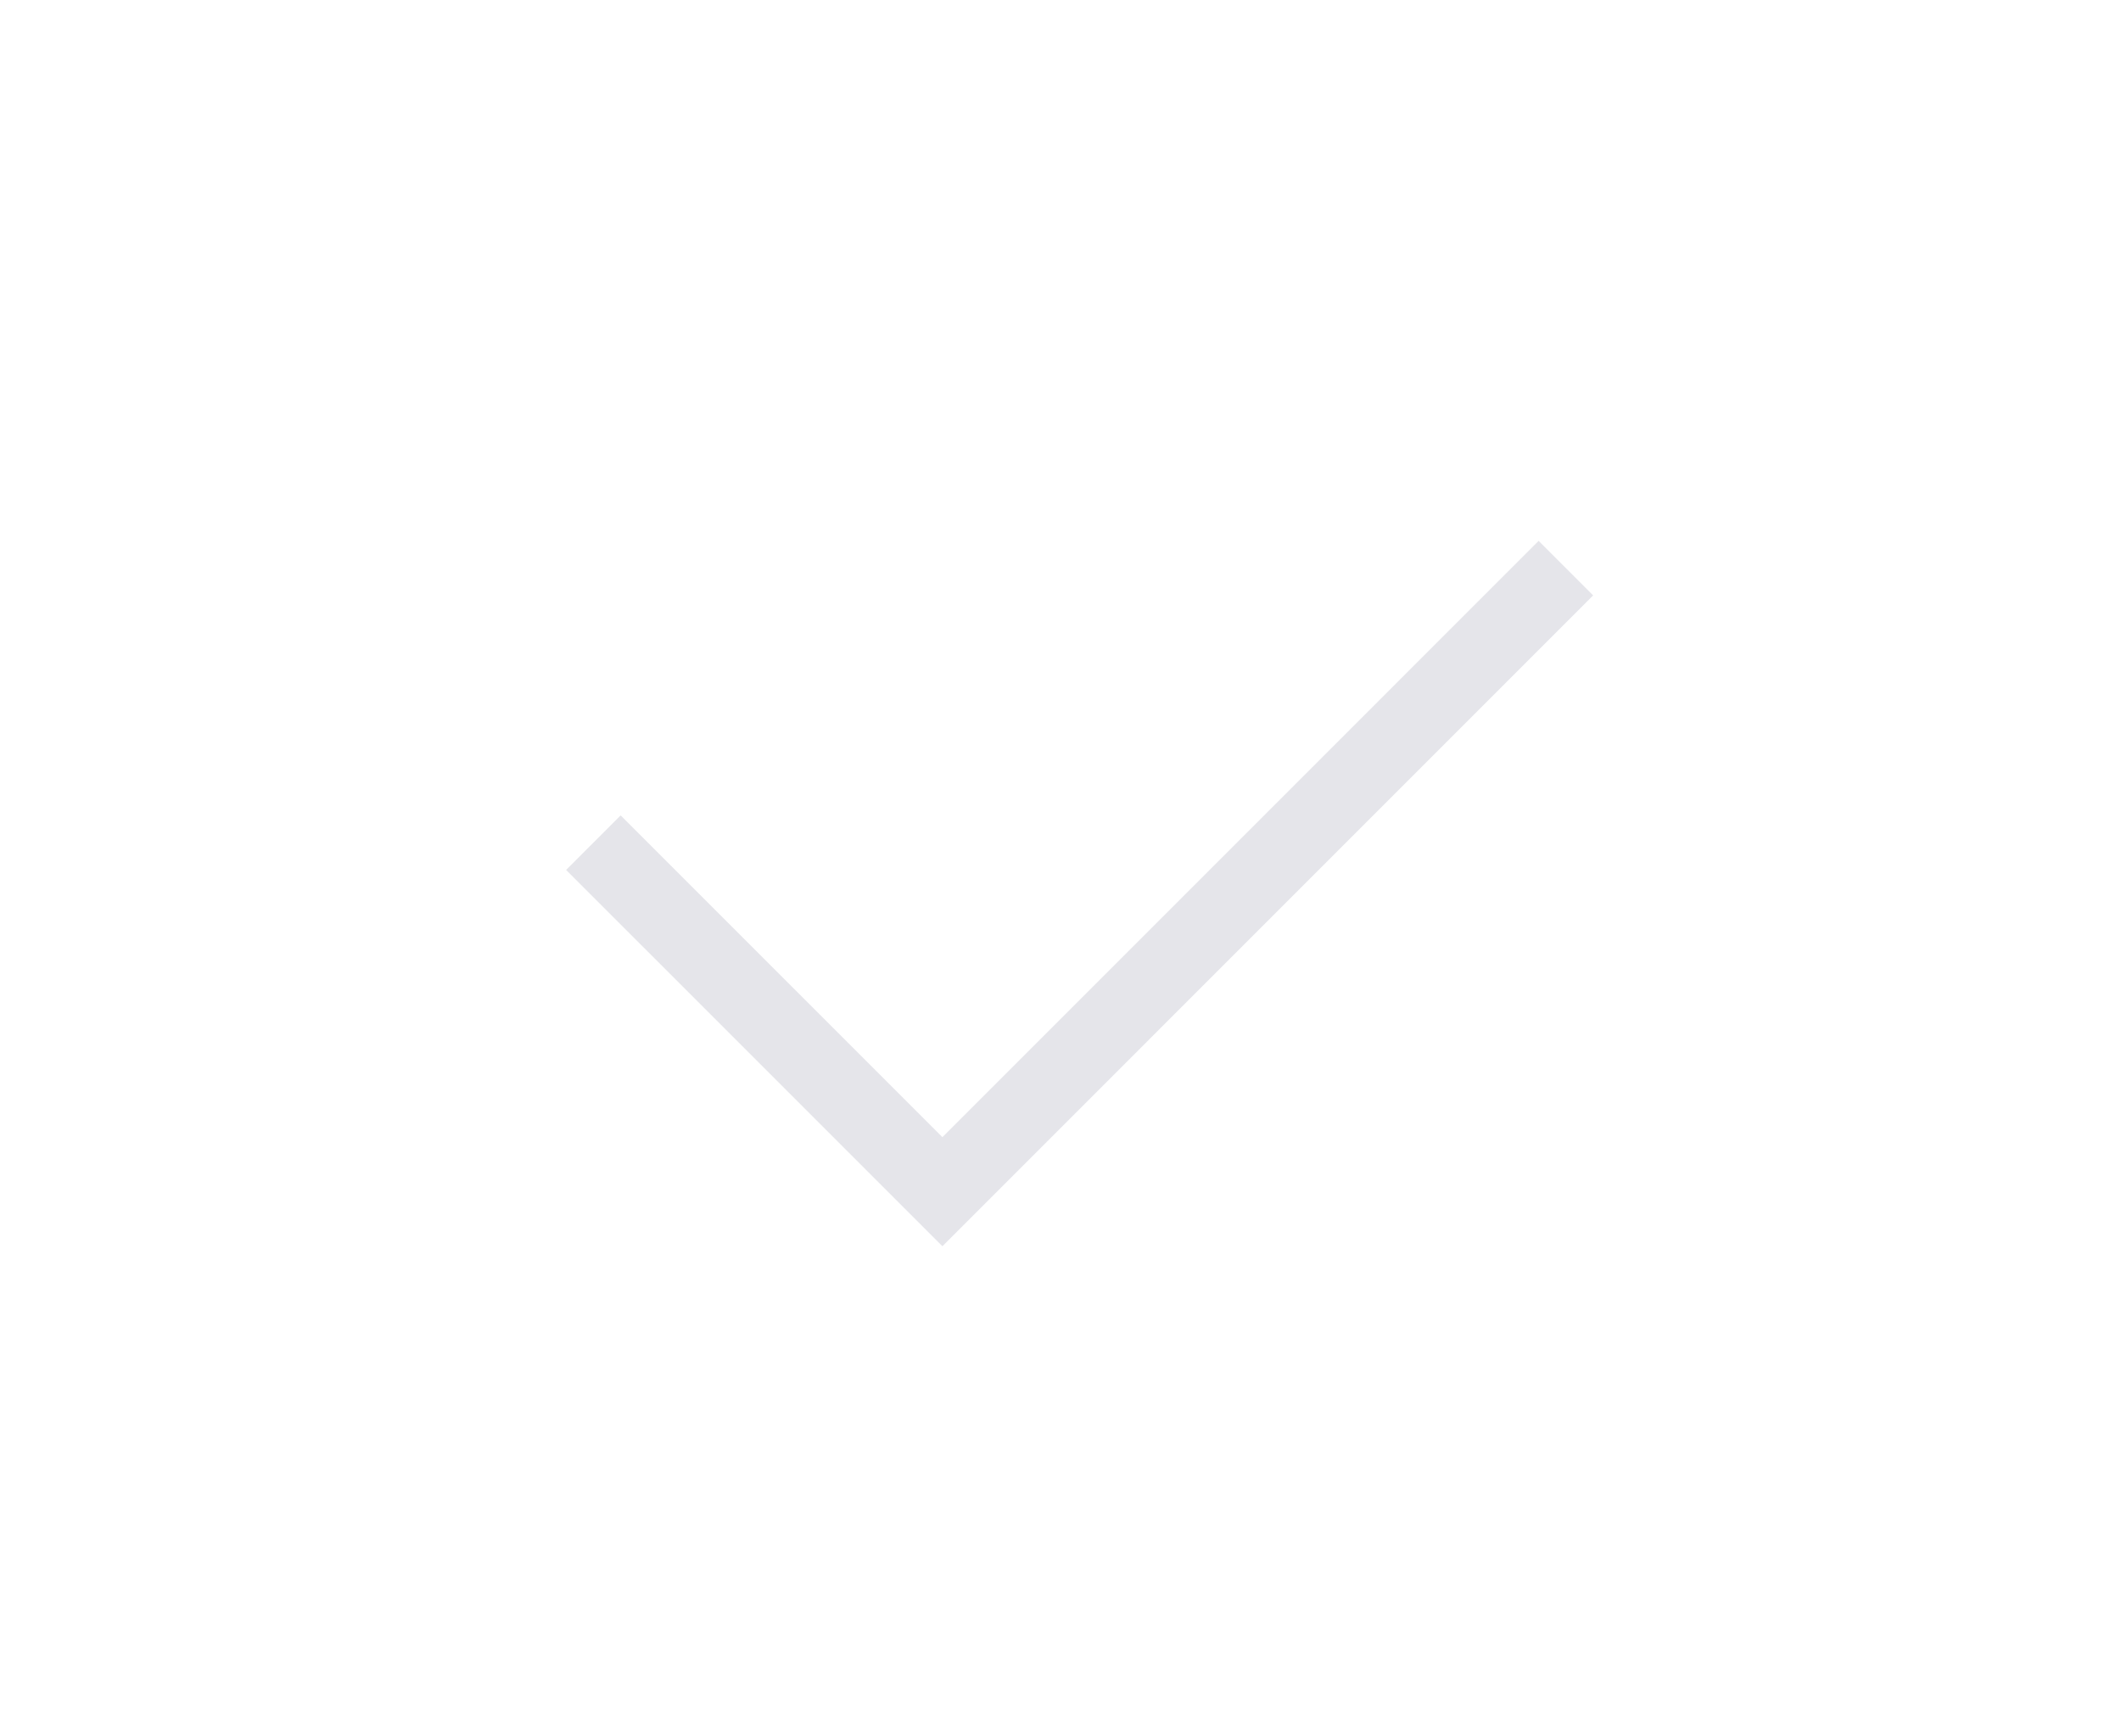
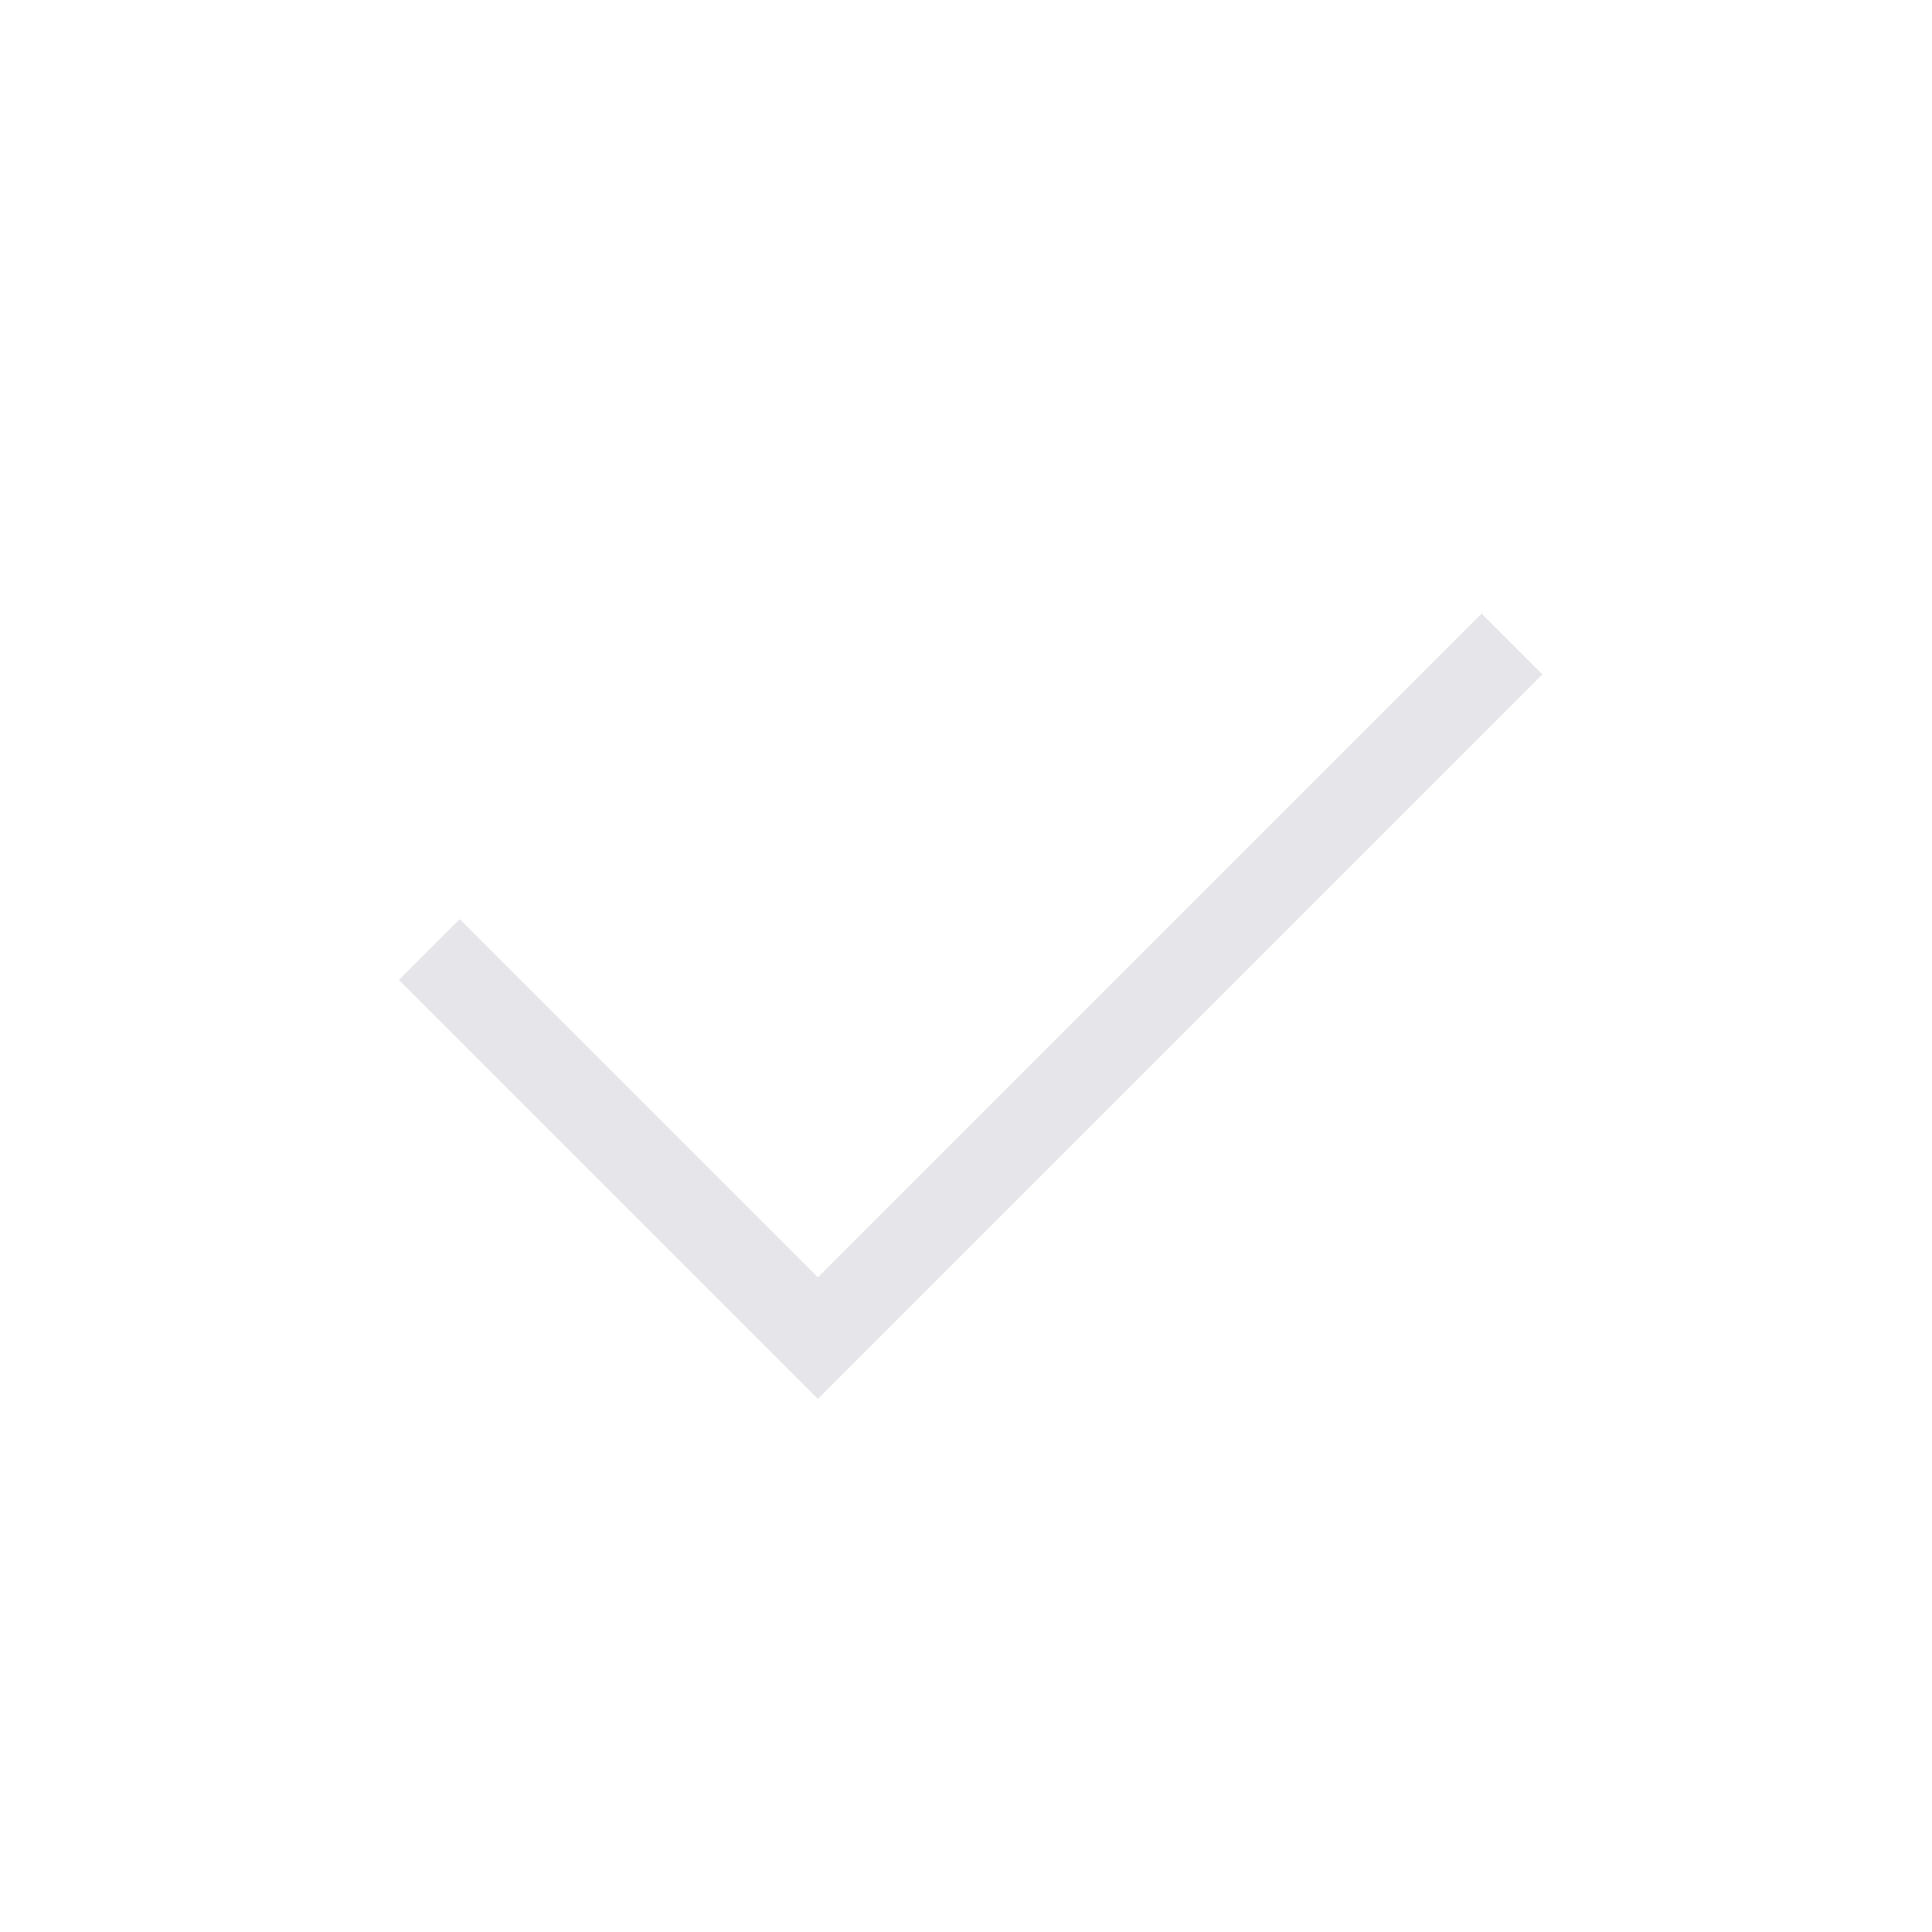
- <svg xmlns="http://www.w3.org/2000/svg" width="55px" height="45px" viewBox="0 0 55 45" version="1.1">
+ <svg xmlns="http://www.w3.org/2000/svg" width="45px" height="45px" viewBox="0 0 45 45" version="1.1">
  <g id="web-/-tabicon-/-done" stroke="none" stroke-width="1" fill="none" fill-rule="evenodd">
-     <polyline id="Path-10" stroke="#E5E5EA" stroke-width="2" points="15.387 21.849 24.438 30.899 40.605 14.731" />
+     <polyline id="Path-10" stroke="#E5E5EA" stroke-width="2" points="10 22.118 19.05 31.168 35.218 15" />
  </g>
</svg>
